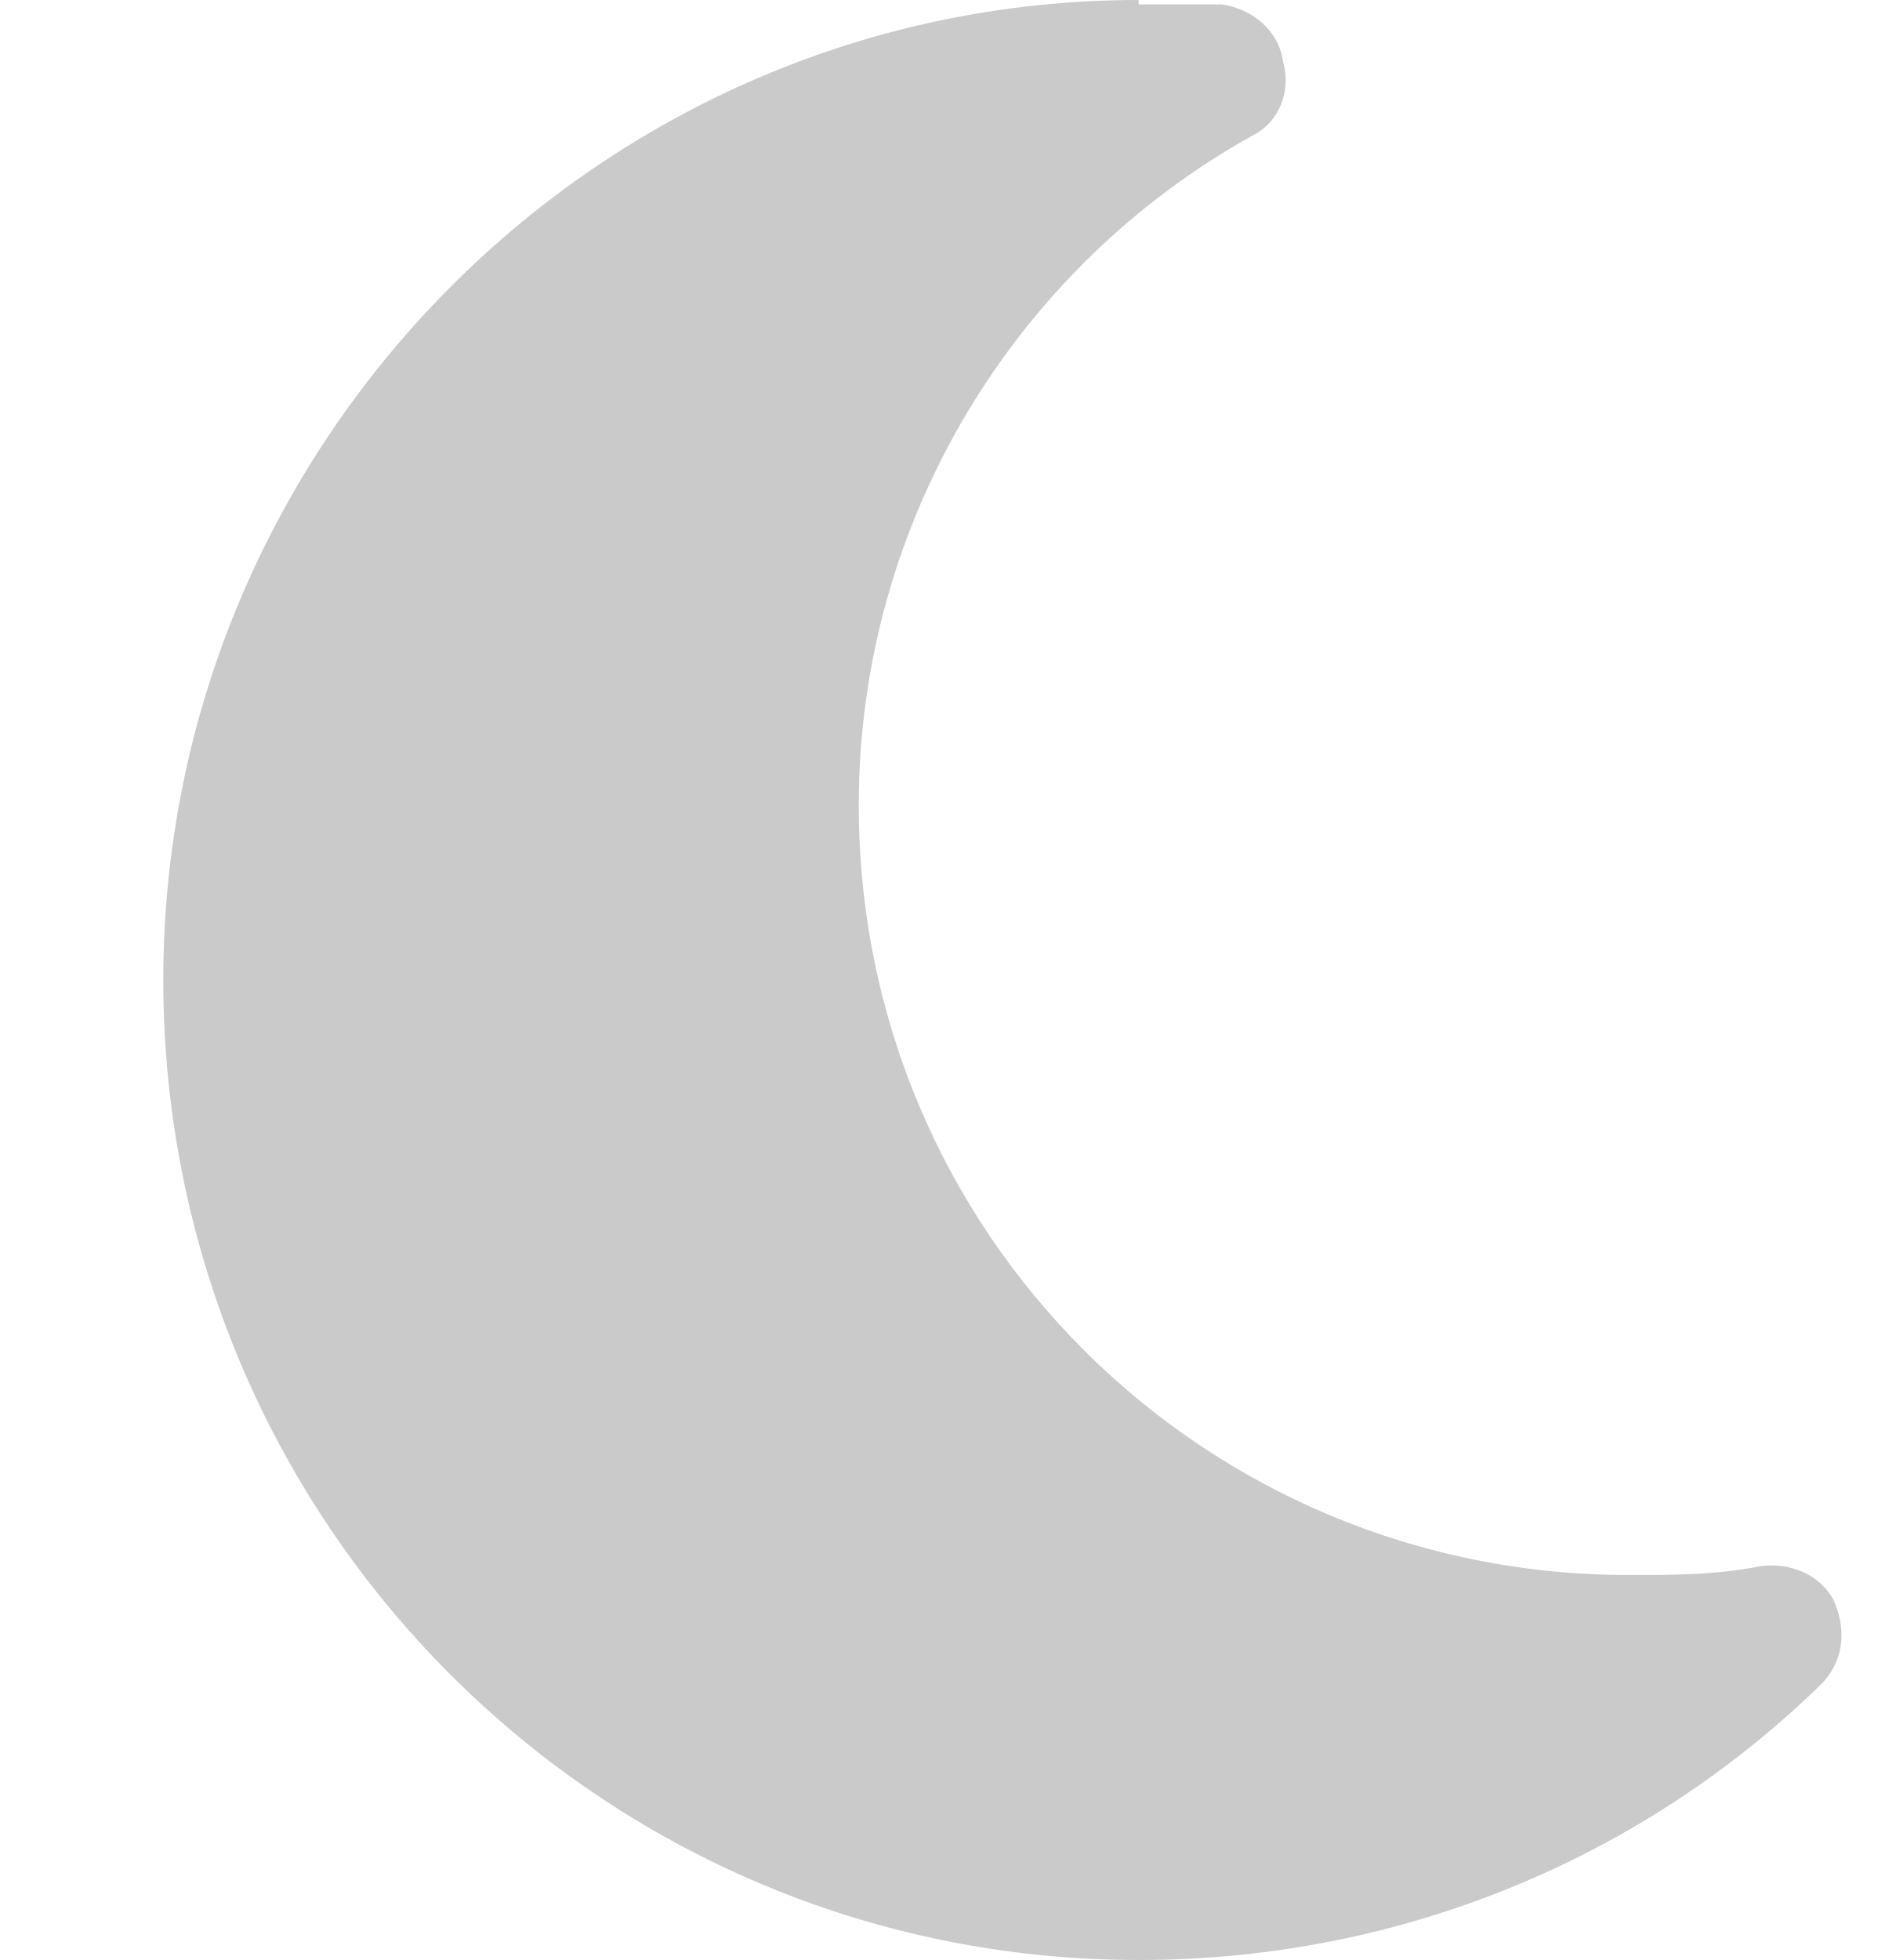
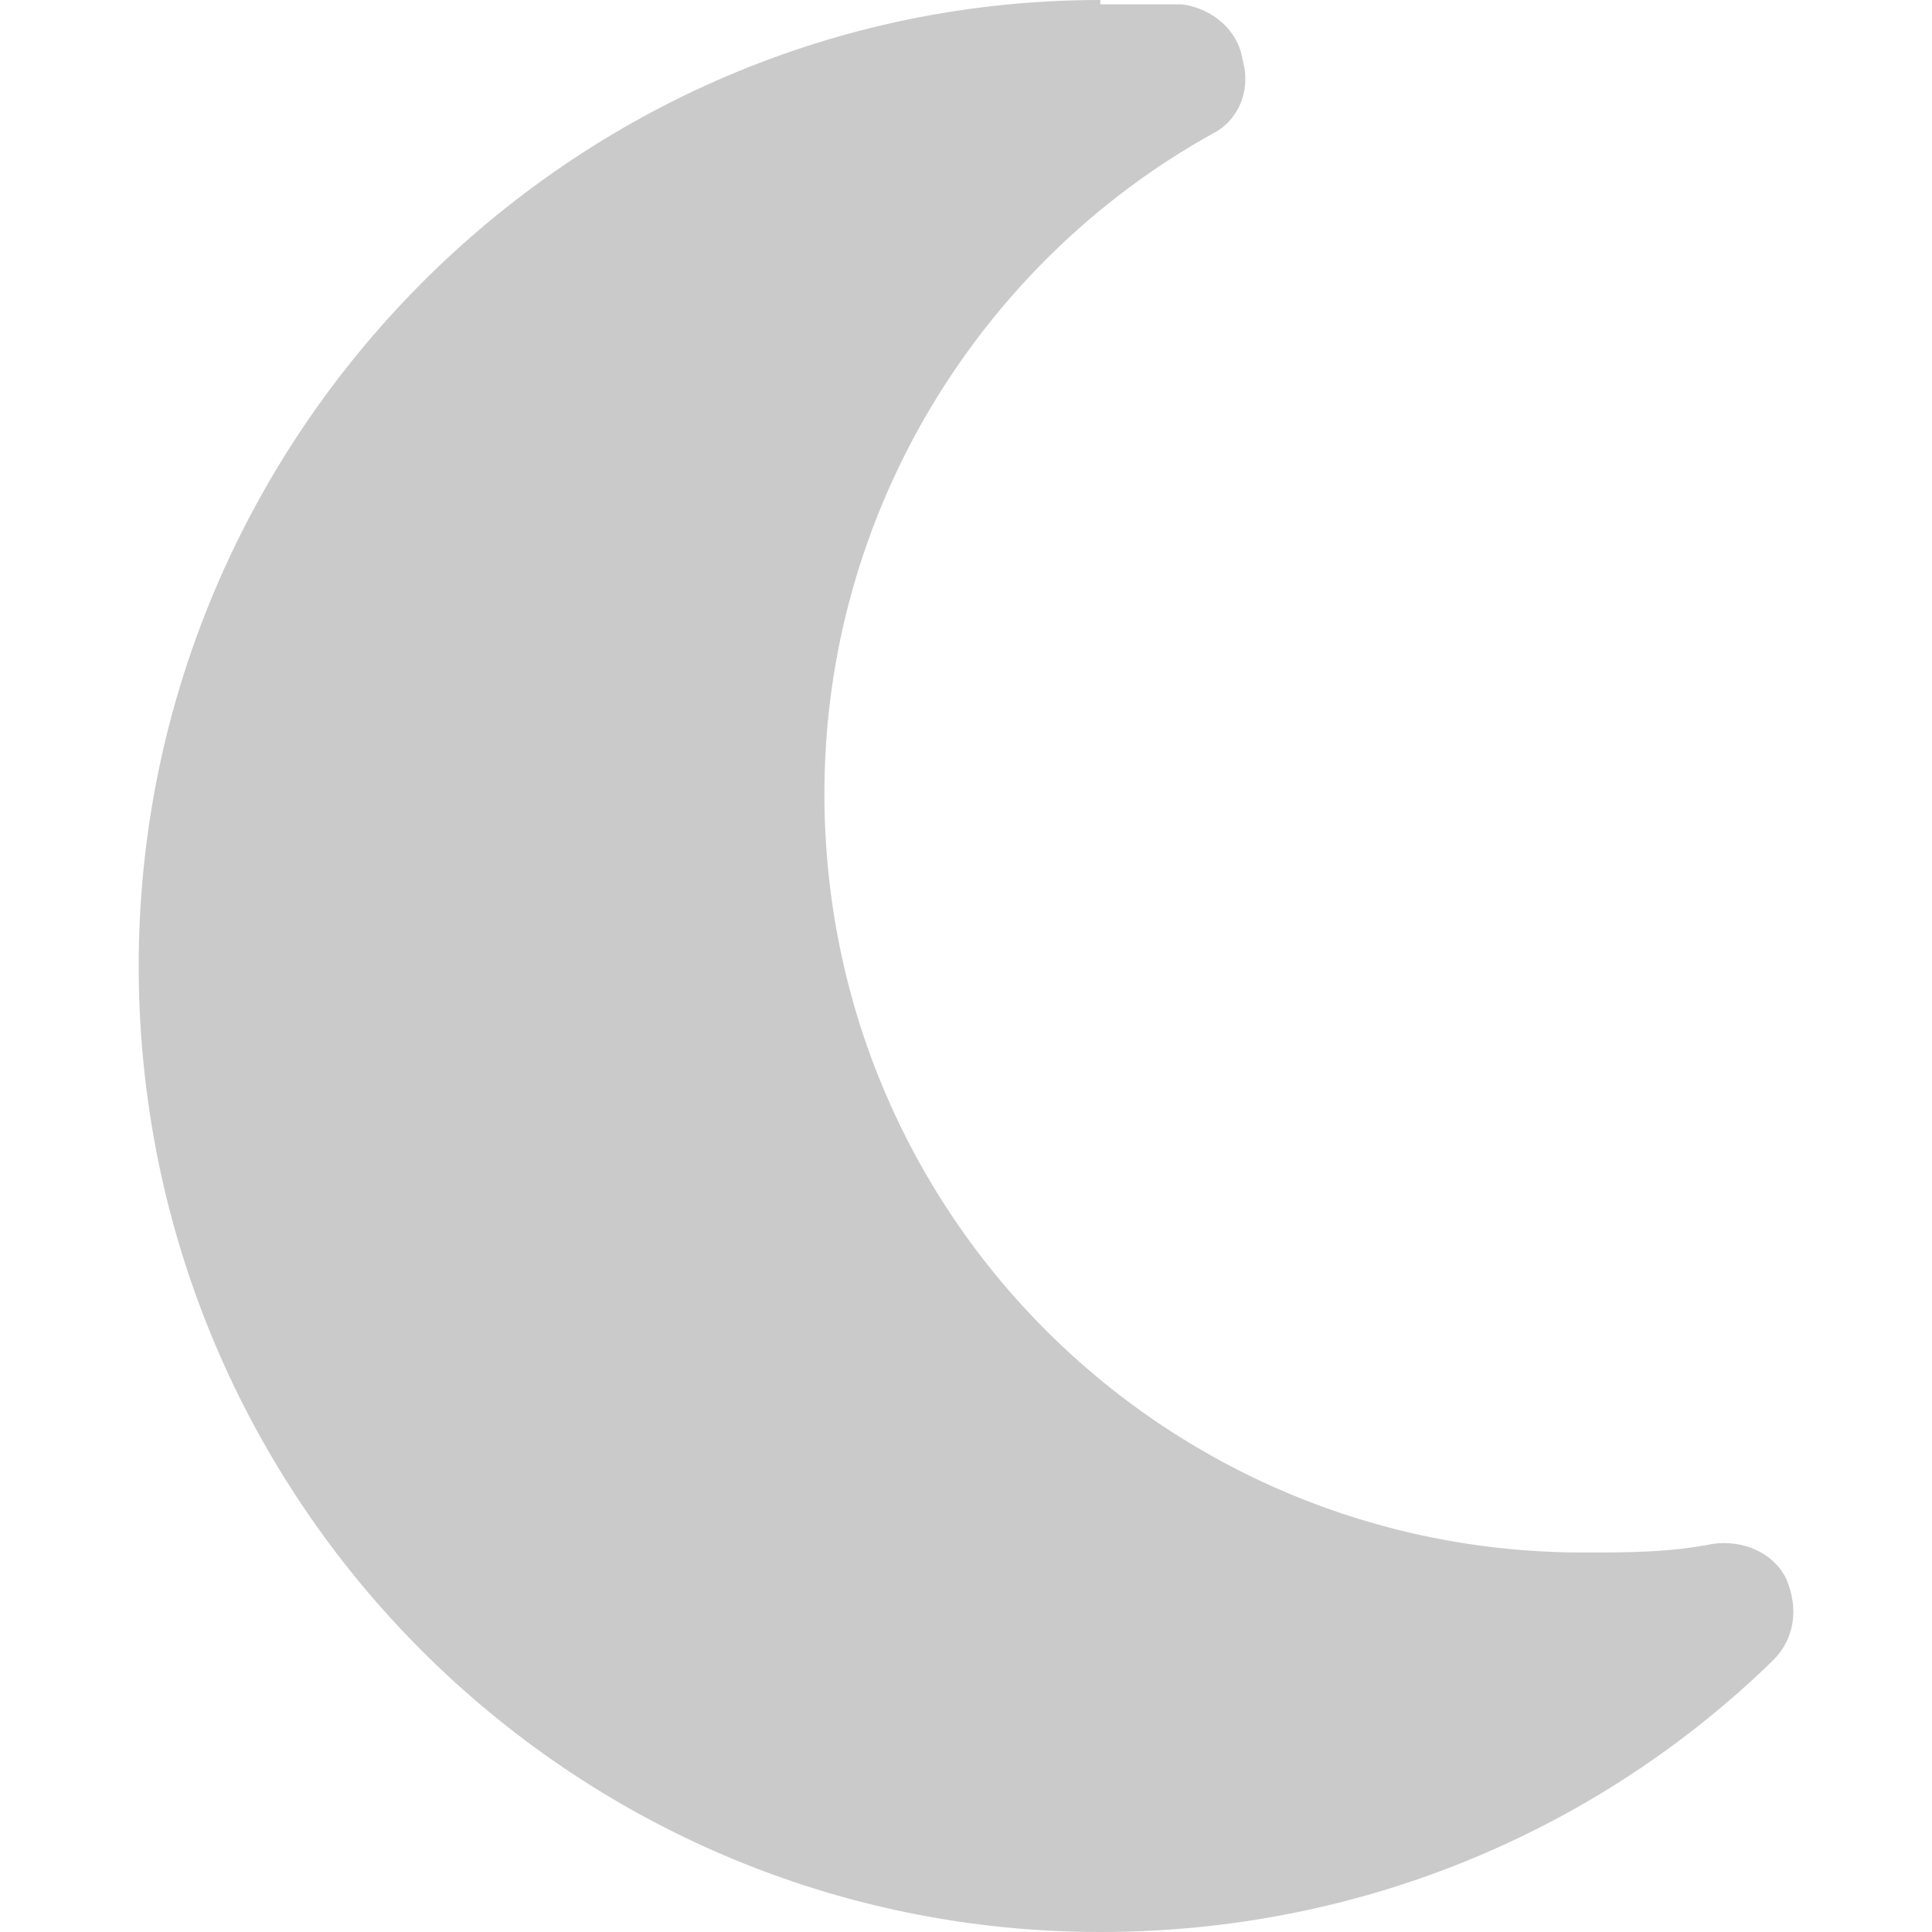
- <svg xmlns="http://www.w3.org/2000/svg" width="23" height="24" viewBox="0 0 23 24" fill="#cacaca">
-   <path d="M13.946 0V0.054C14.268 0.054 14.643 0.054 14.964 0.054C15.339 0.107 15.661 0.375 15.714 0.75C15.821 1.125 15.661 1.5 15.339 1.661C12.446 3.268 10.518 6.375 10.518 9.857C10.518 15.107 14.75 19.286 19.946 19.286C20.482 19.286 21.018 19.286 21.554 19.179C21.929 19.125 22.304 19.286 22.464 19.607C22.625 19.982 22.571 20.357 22.304 20.625C20.161 22.714 17.214 24 13.946 24C7.357 24 2 18.643 2 12C2 5.411 7.357 0 13.946 0Z" />
+ <svg xmlns="http://www.w3.org/2000/svg" width="24" height="24" viewBox="0 0 24 24" fill="#cacaca">
+   <path d="M13.669 0V0.054C13.991 0.054 14.366 0.054 14.687 0.054C15.062 0.107 15.383 0.375 15.437 0.75C15.544 1.125 15.383 1.5 15.062 1.661C12.169 3.268 10.241 6.375 10.241 9.857C10.241 15.107 14.473 19.286 19.669 19.286C20.205 19.286 20.741 19.286 21.276 19.179C21.651 19.125 22.026 19.286 22.187 19.607C22.348 19.982 22.294 20.357 22.026 20.625C19.883 22.714 16.937 24 13.669 24C7.08 24 1.723 18.643 1.723 12C1.723 5.411 7.08 0 13.669 0Z" />
</svg>
